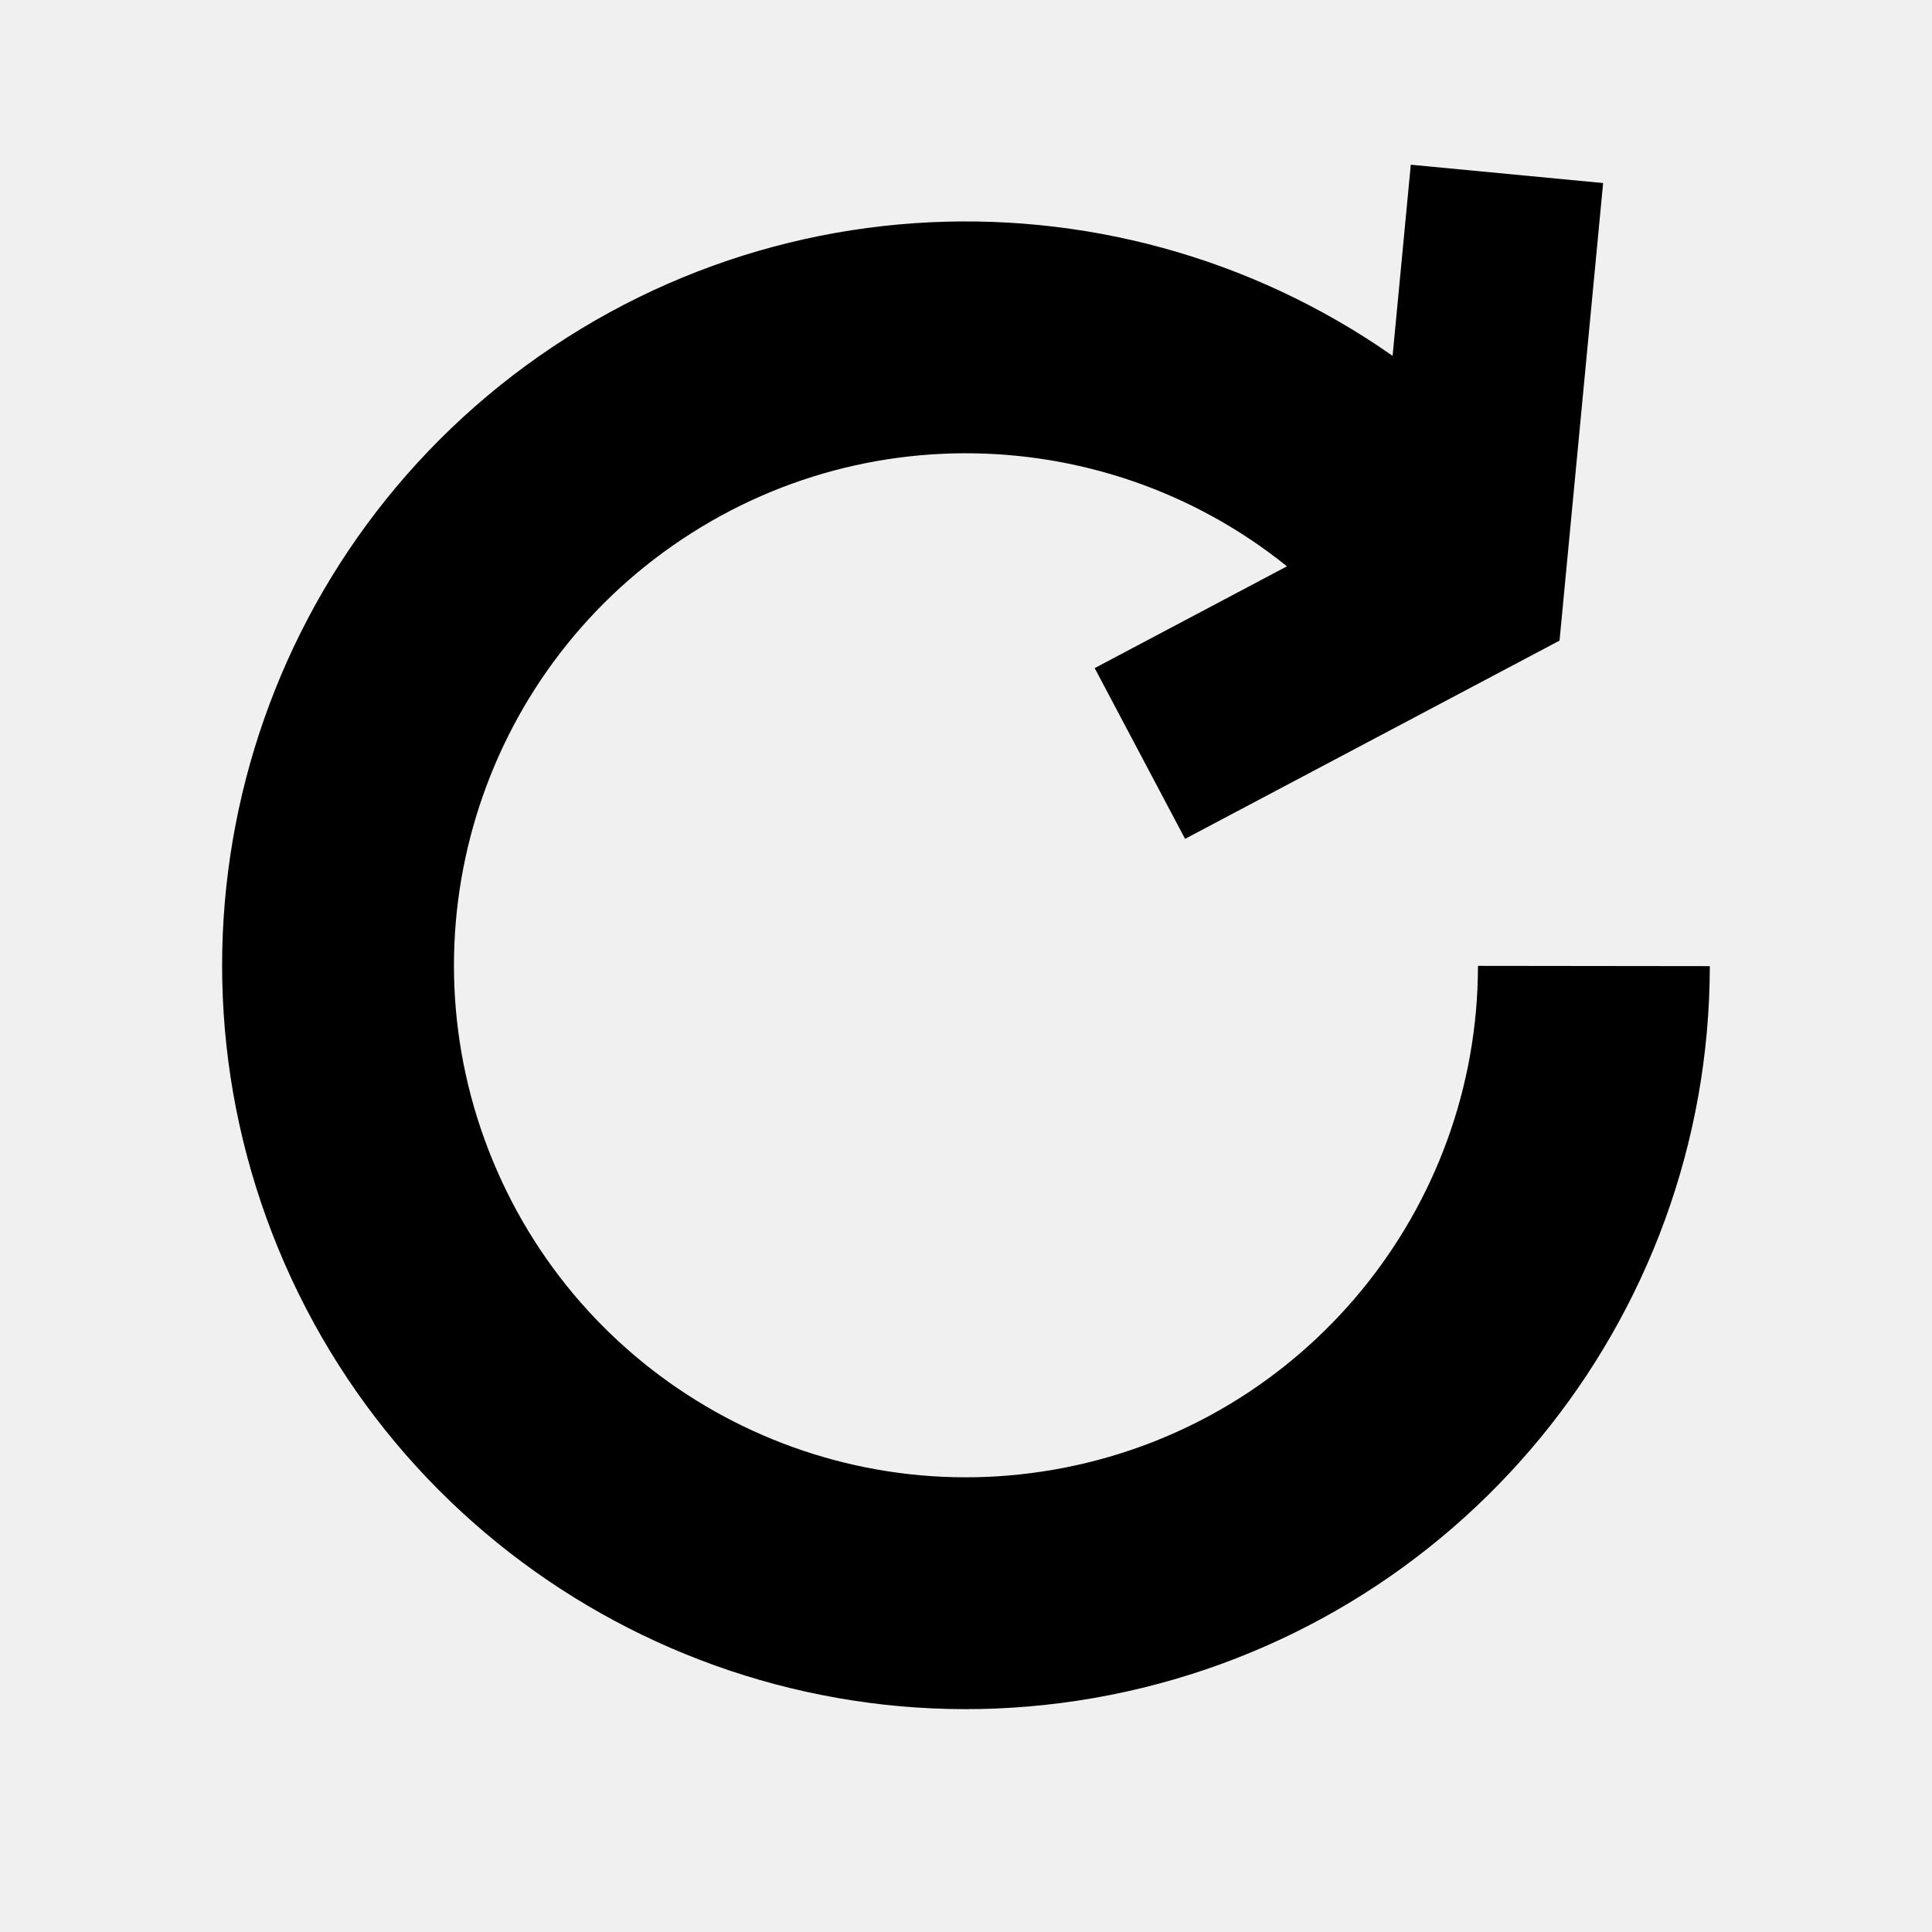
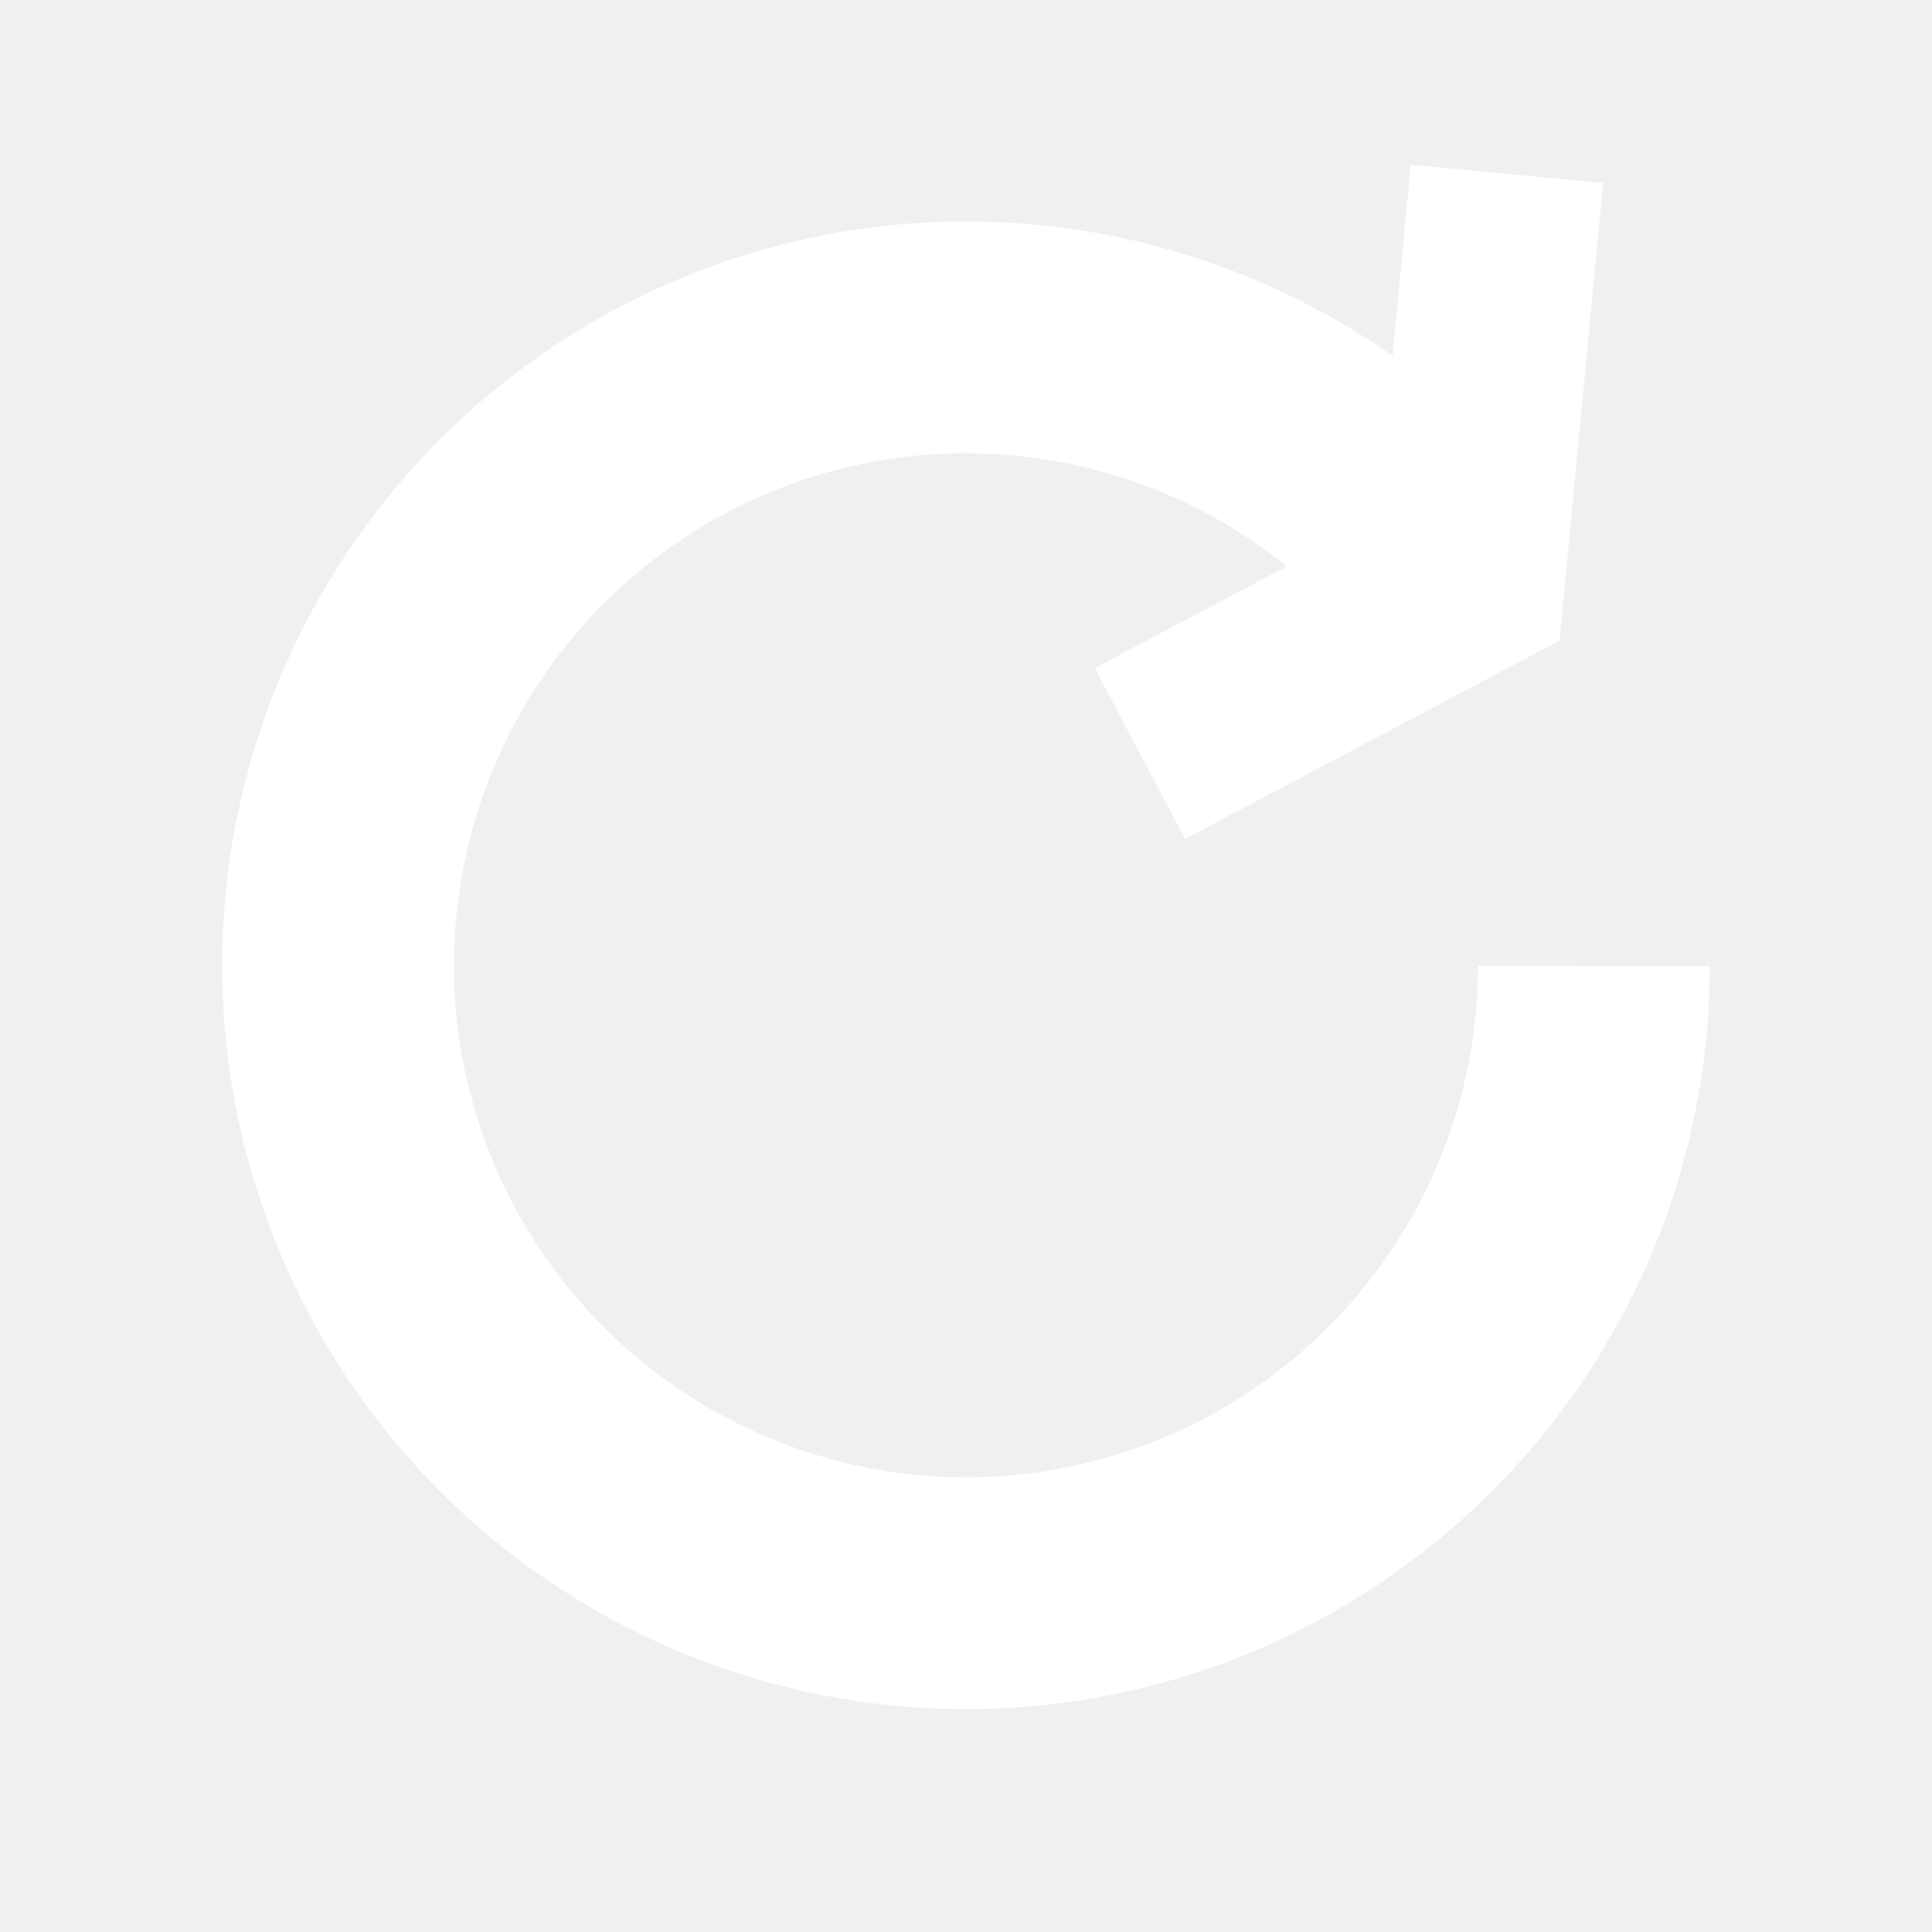
<svg xmlns="http://www.w3.org/2000/svg" width="200" height="200">
-   <path d="M165,100 A65,65,0,1,1,146,54" fill="none" style="stroke:black;stroke-width:24" />
-   <path d="M156,18 L152,60 L118,78" fill="none" style="stroke:black;stroke-width:20" />
+   <path d="M165,100 A65,65,0,1,1,146,54" style="fill:none;stroke:white;stroke-width:24" />
+   <path d="M156,18 L152,60 L118,78" style="fill:none;stroke:white;stroke-width:20" />
</svg>
